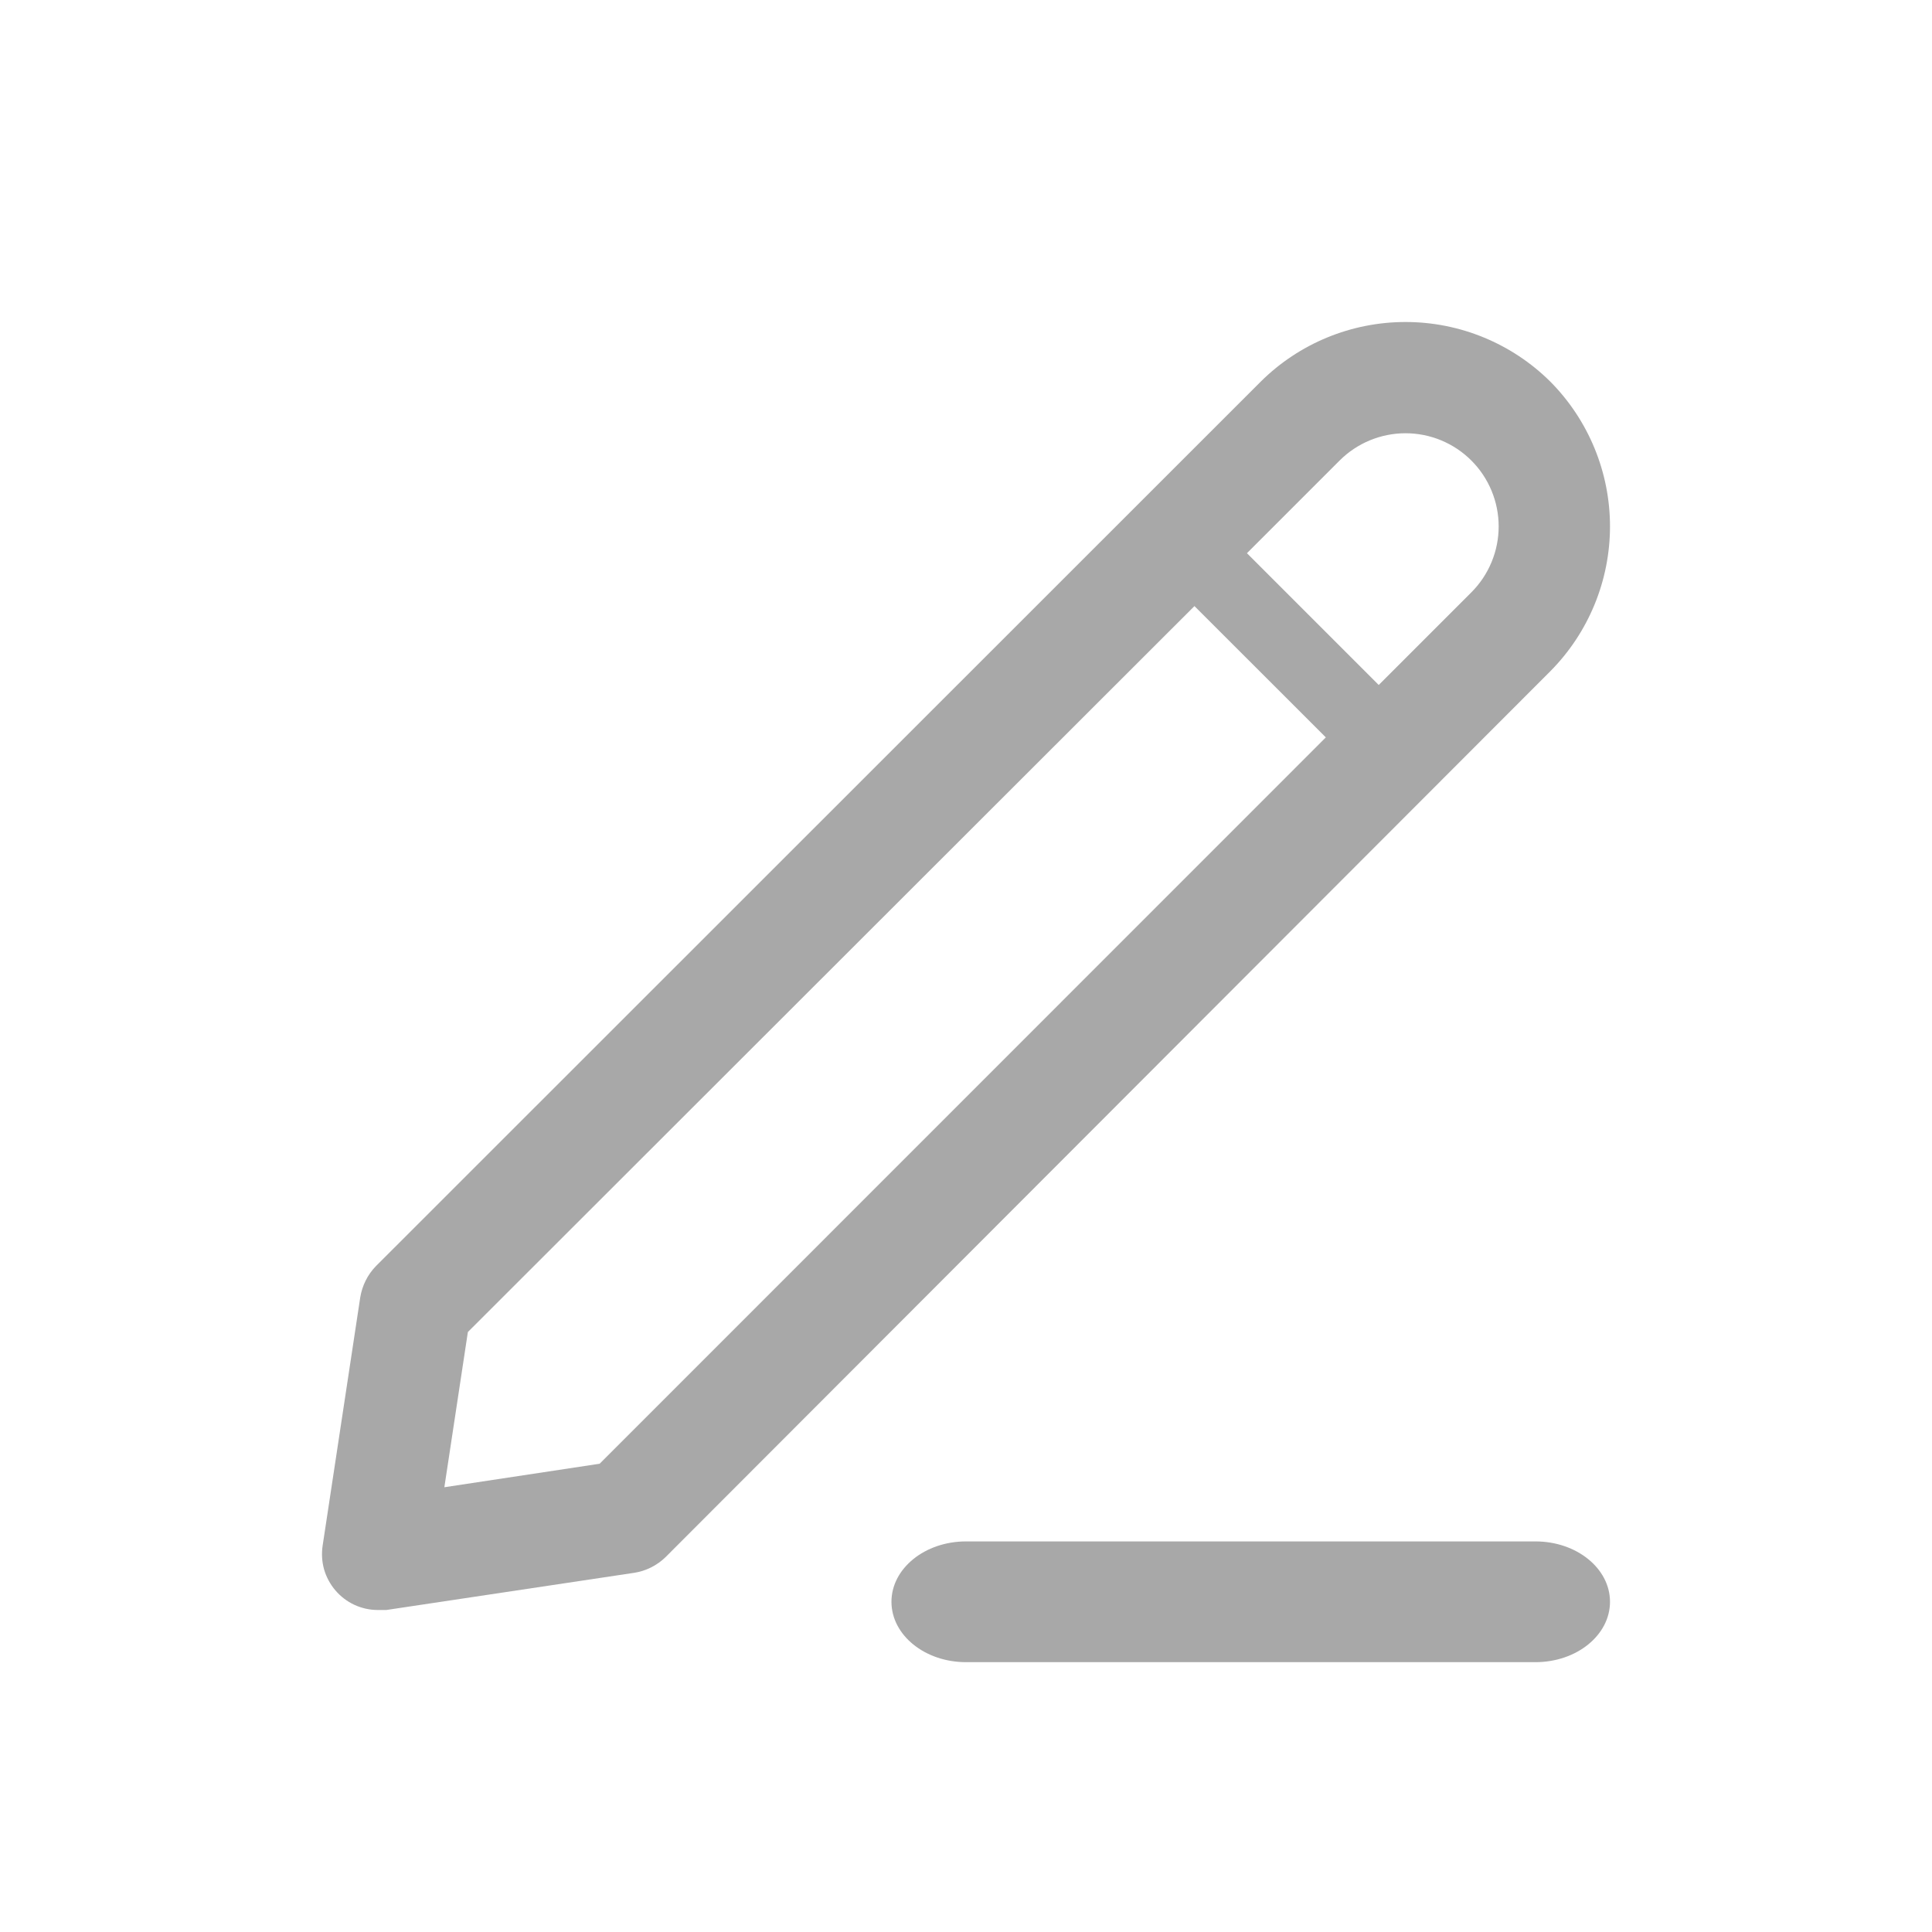
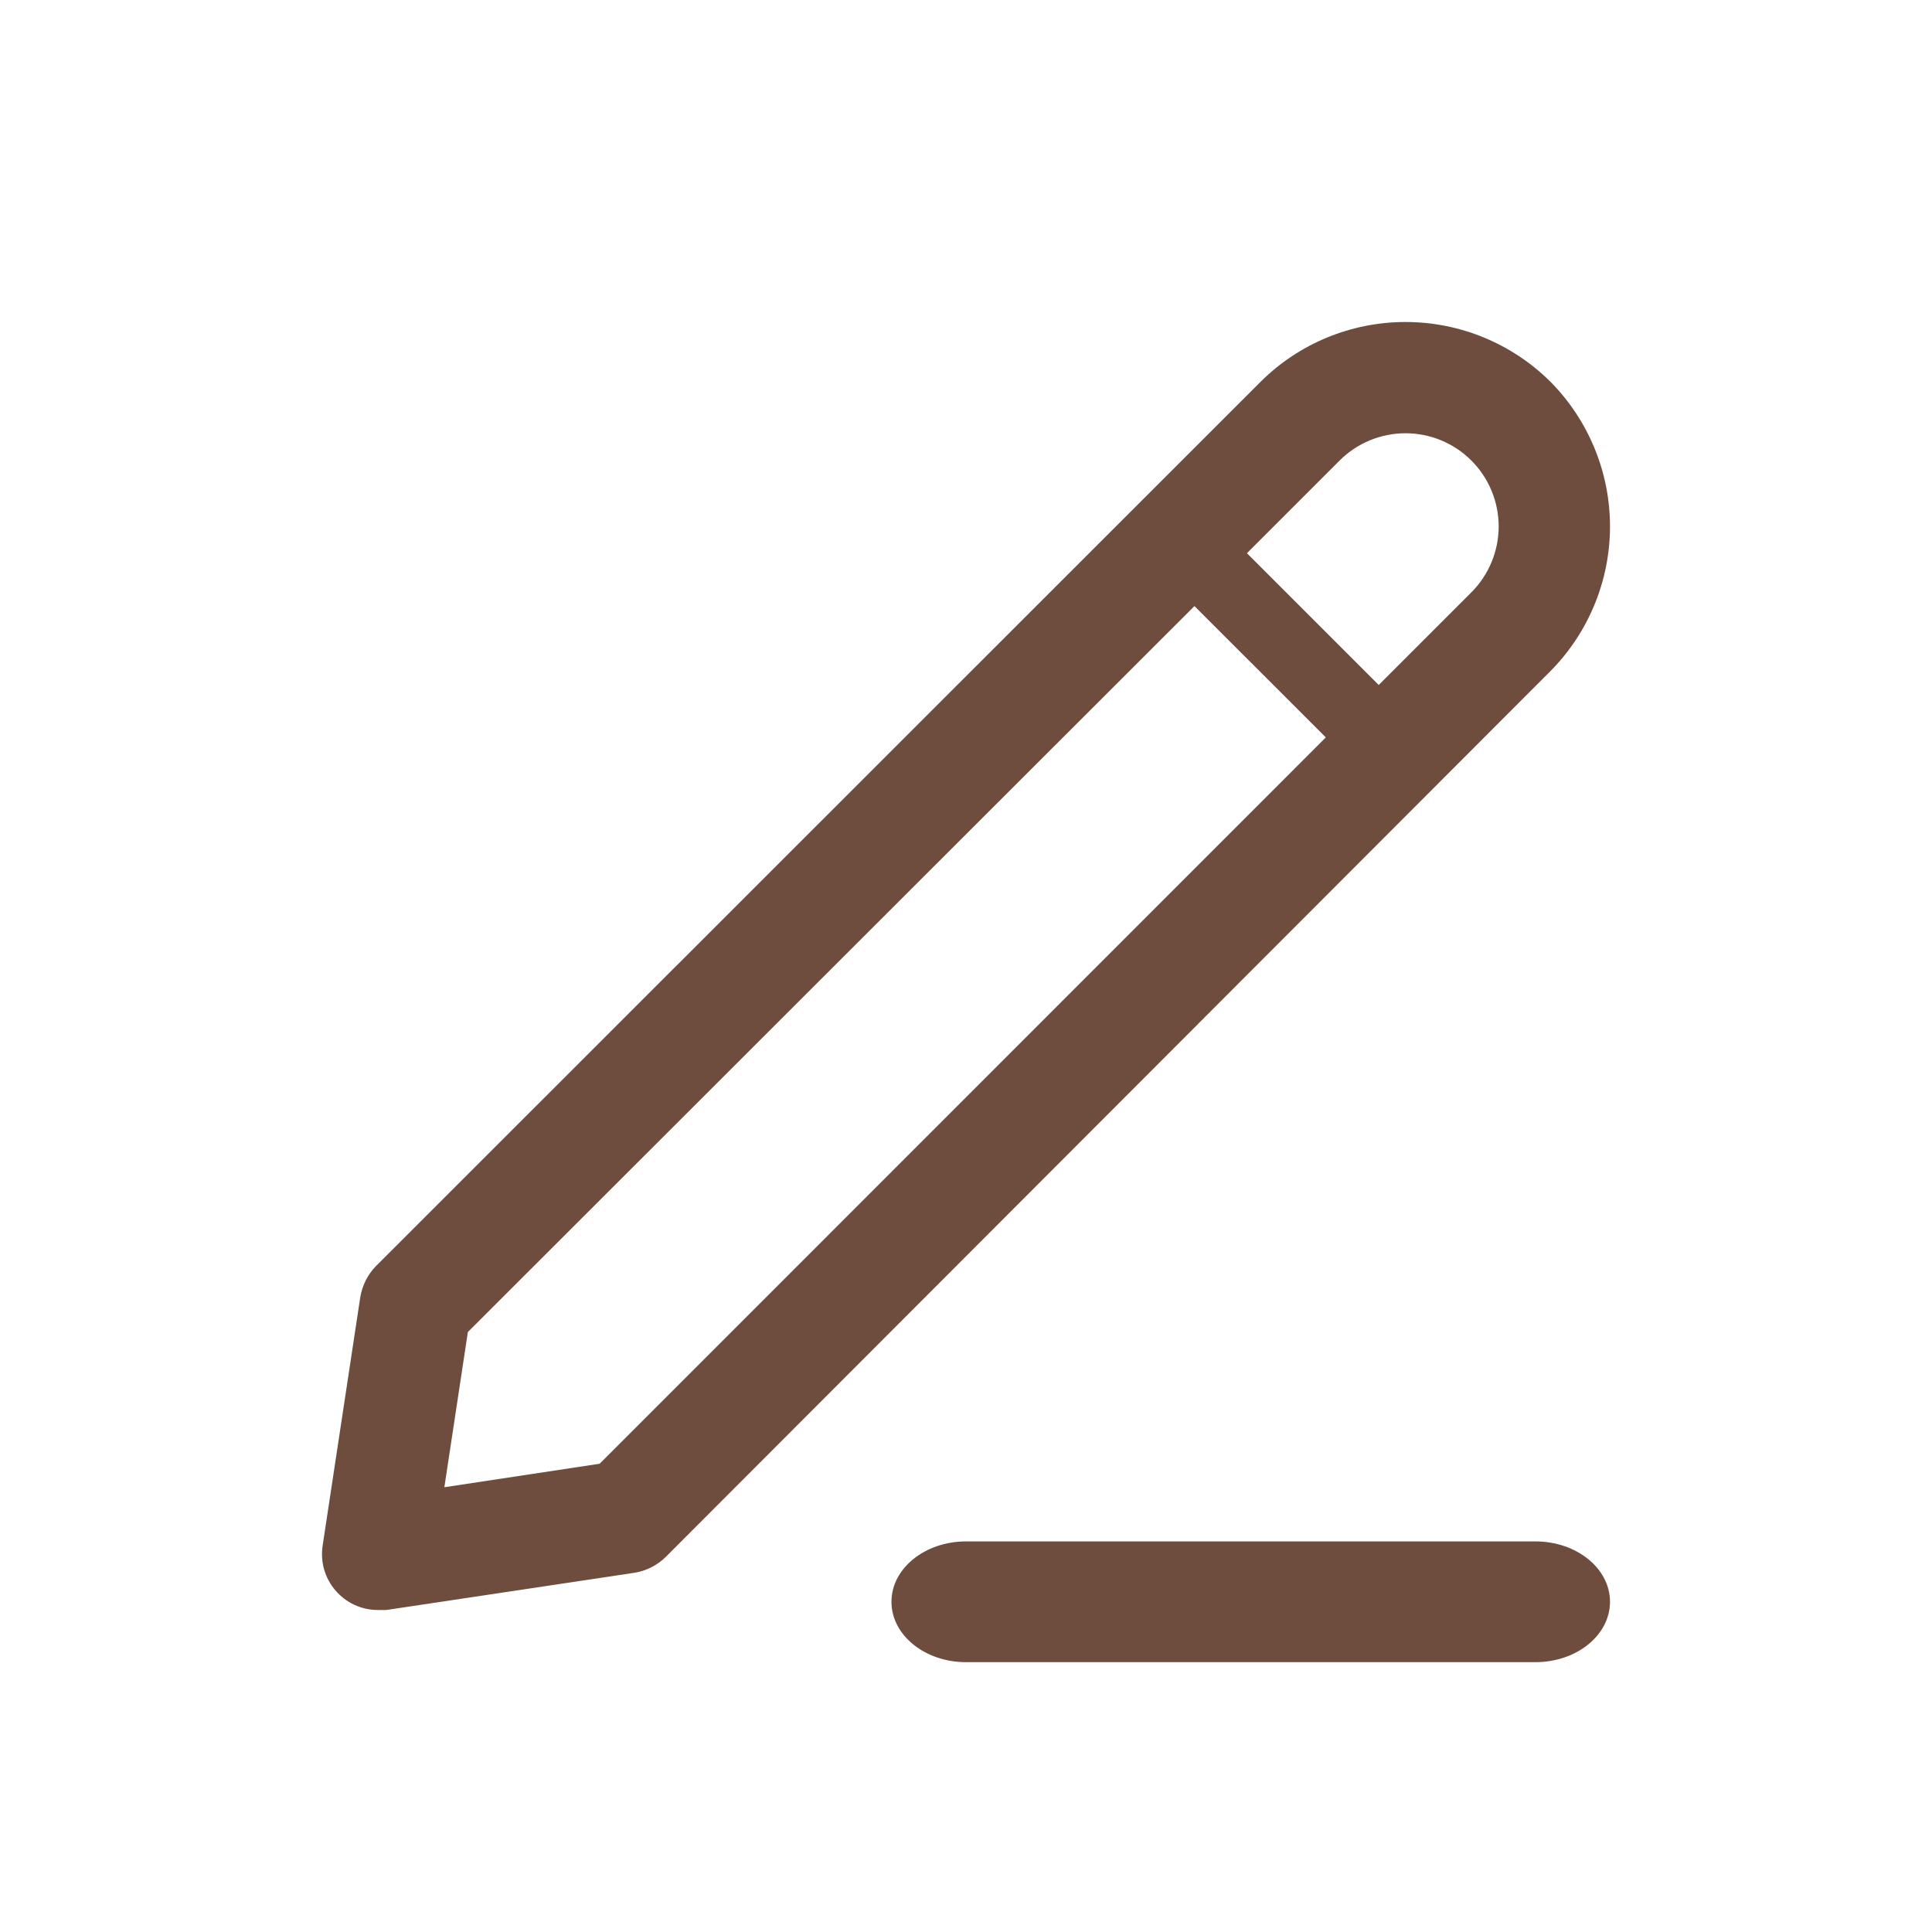
<svg xmlns="http://www.w3.org/2000/svg" width="24" height="24" viewBox="0 0 24 24" fill="none">
-   <path fill-rule="evenodd" clip-rule="evenodd" d="M11.074 19.898C11.074 19.484 11.489 19.148 12 19.148L19.074 19.148C19.586 19.148 20 19.484 20 19.898C20 20.312 19.586 20.648 19.074 20.648L12 20.648C11.489 20.648 11.074 20.312 11.074 19.898Z" fill="#A8A8A8" />
-   <path d="M19.259 4.741C18.78 4.266 18.134 4 17.46 4C16.786 4 16.139 4.266 15.661 4.741L4.669 15.729C4.566 15.835 4.499 15.971 4.475 16.117L4.008 19.2C3.993 19.299 3.999 19.4 4.026 19.496C4.054 19.592 4.102 19.681 4.167 19.757C4.232 19.833 4.312 19.894 4.403 19.936C4.494 19.978 4.593 20 4.693 20H4.799L7.879 19.538C8.025 19.515 8.161 19.447 8.267 19.344L19.259 8.338C19.733 7.86 20 7.213 20 6.539C20 5.866 19.733 5.219 19.259 4.741ZM7.449 18.183L5.52 18.475L5.812 16.547L14.838 7.529L16.47 9.16L7.449 18.183ZM18.278 7.358L17.127 8.509L15.49 6.872L16.641 5.721C16.858 5.504 17.153 5.382 17.46 5.382C17.767 5.382 18.061 5.504 18.278 5.721C18.495 5.938 18.617 6.233 18.617 6.539C18.617 6.846 18.495 7.141 18.278 7.358Z" fill="#A8A8A8" />
+   <path fill-rule="evenodd" clip-rule="evenodd" d="M11.074 19.898C11.074 19.484 11.489 19.148 12 19.148L19.074 19.148C19.586 19.148 20 19.484 20 19.898C20 20.312 19.586 20.648 19.074 20.648L12 20.648C11.489 20.648 11.074 20.312 11.074 19.898Z" fill="#6E4D3F" />
+   <path d="M19.259 4.741C18.78 4.266 18.134 4 17.46 4C16.786 4 16.139 4.266 15.661 4.741L4.669 15.729C4.566 15.835 4.499 15.971 4.475 16.117L4.008 19.2C3.993 19.299 3.999 19.4 4.026 19.496C4.054 19.592 4.102 19.681 4.167 19.757C4.232 19.833 4.312 19.894 4.403 19.936C4.494 19.978 4.593 20 4.693 20H4.799L7.879 19.538C8.025 19.515 8.161 19.447 8.267 19.344L19.259 8.338C19.733 7.86 20 7.213 20 6.539C20 5.866 19.733 5.219 19.259 4.741ZM7.449 18.183L5.52 18.475L5.812 16.547L14.838 7.529L16.47 9.16L7.449 18.183ZM18.278 7.358L17.127 8.509L15.49 6.872L16.641 5.721C16.858 5.504 17.153 5.382 17.46 5.382C17.767 5.382 18.061 5.504 18.278 5.721C18.495 5.938 18.617 6.233 18.617 6.539C18.617 6.846 18.495 7.141 18.278 7.358Z" fill="#6E4D3F" />
</svg>
